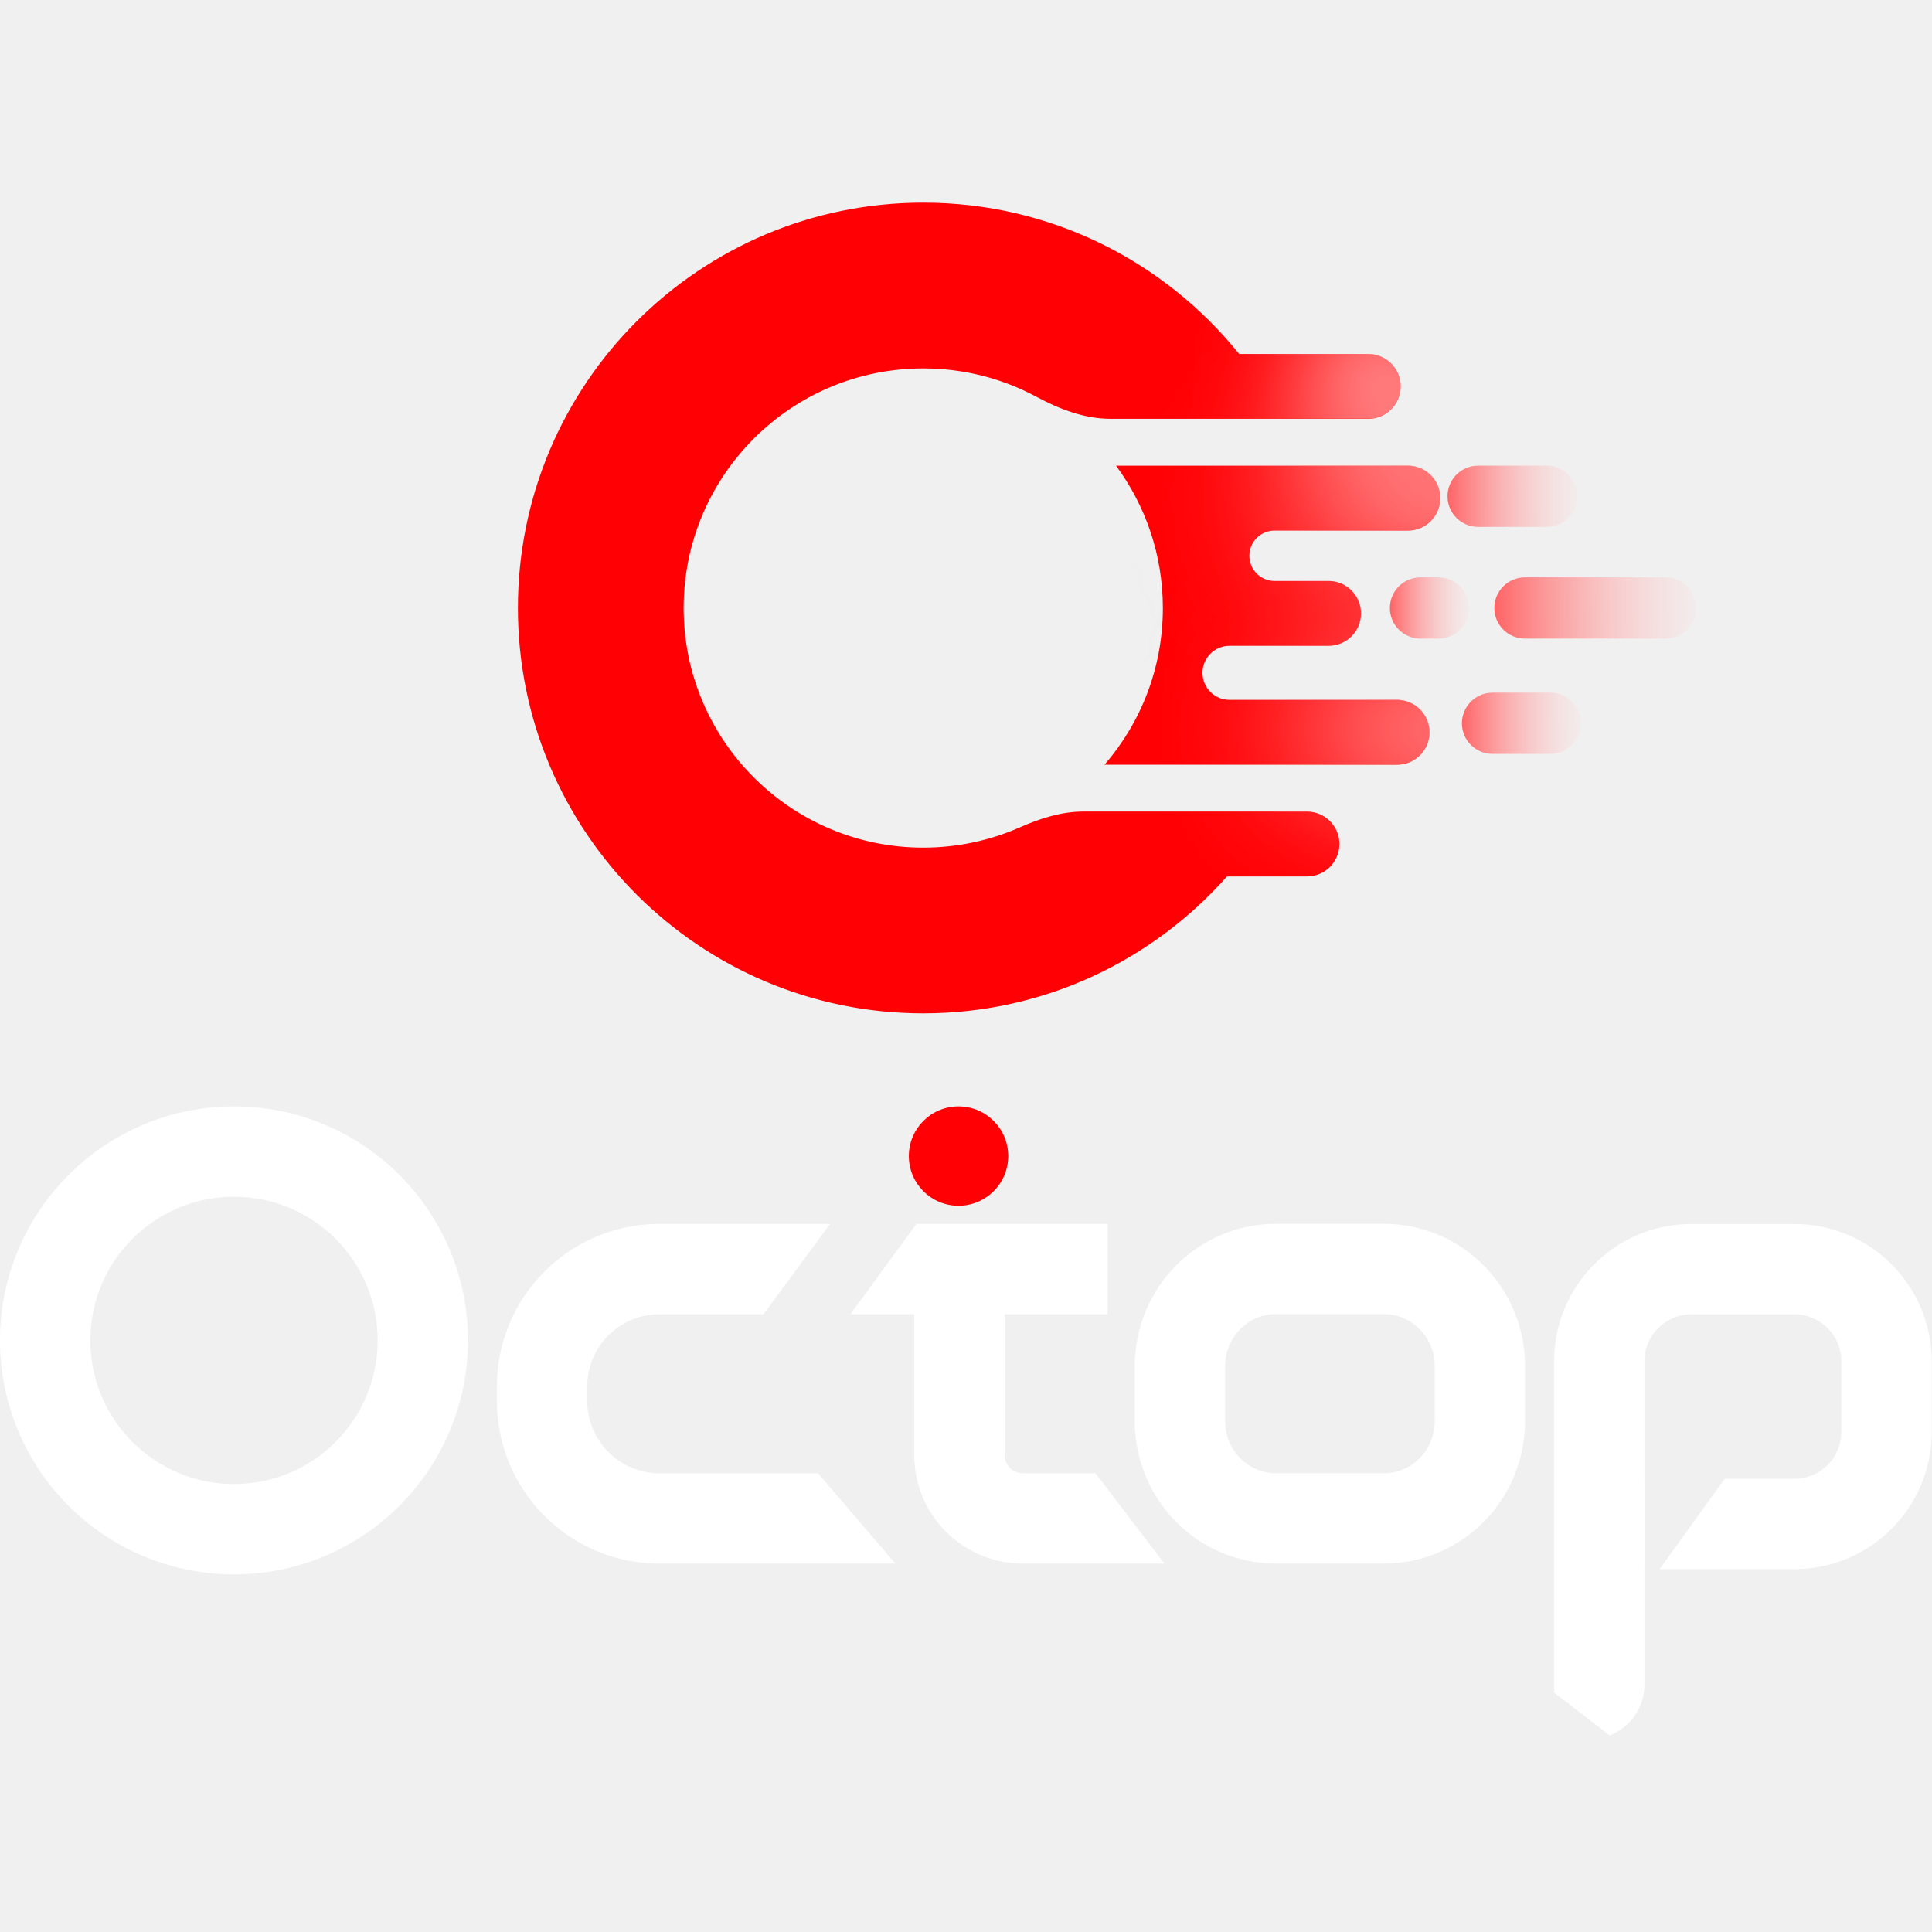
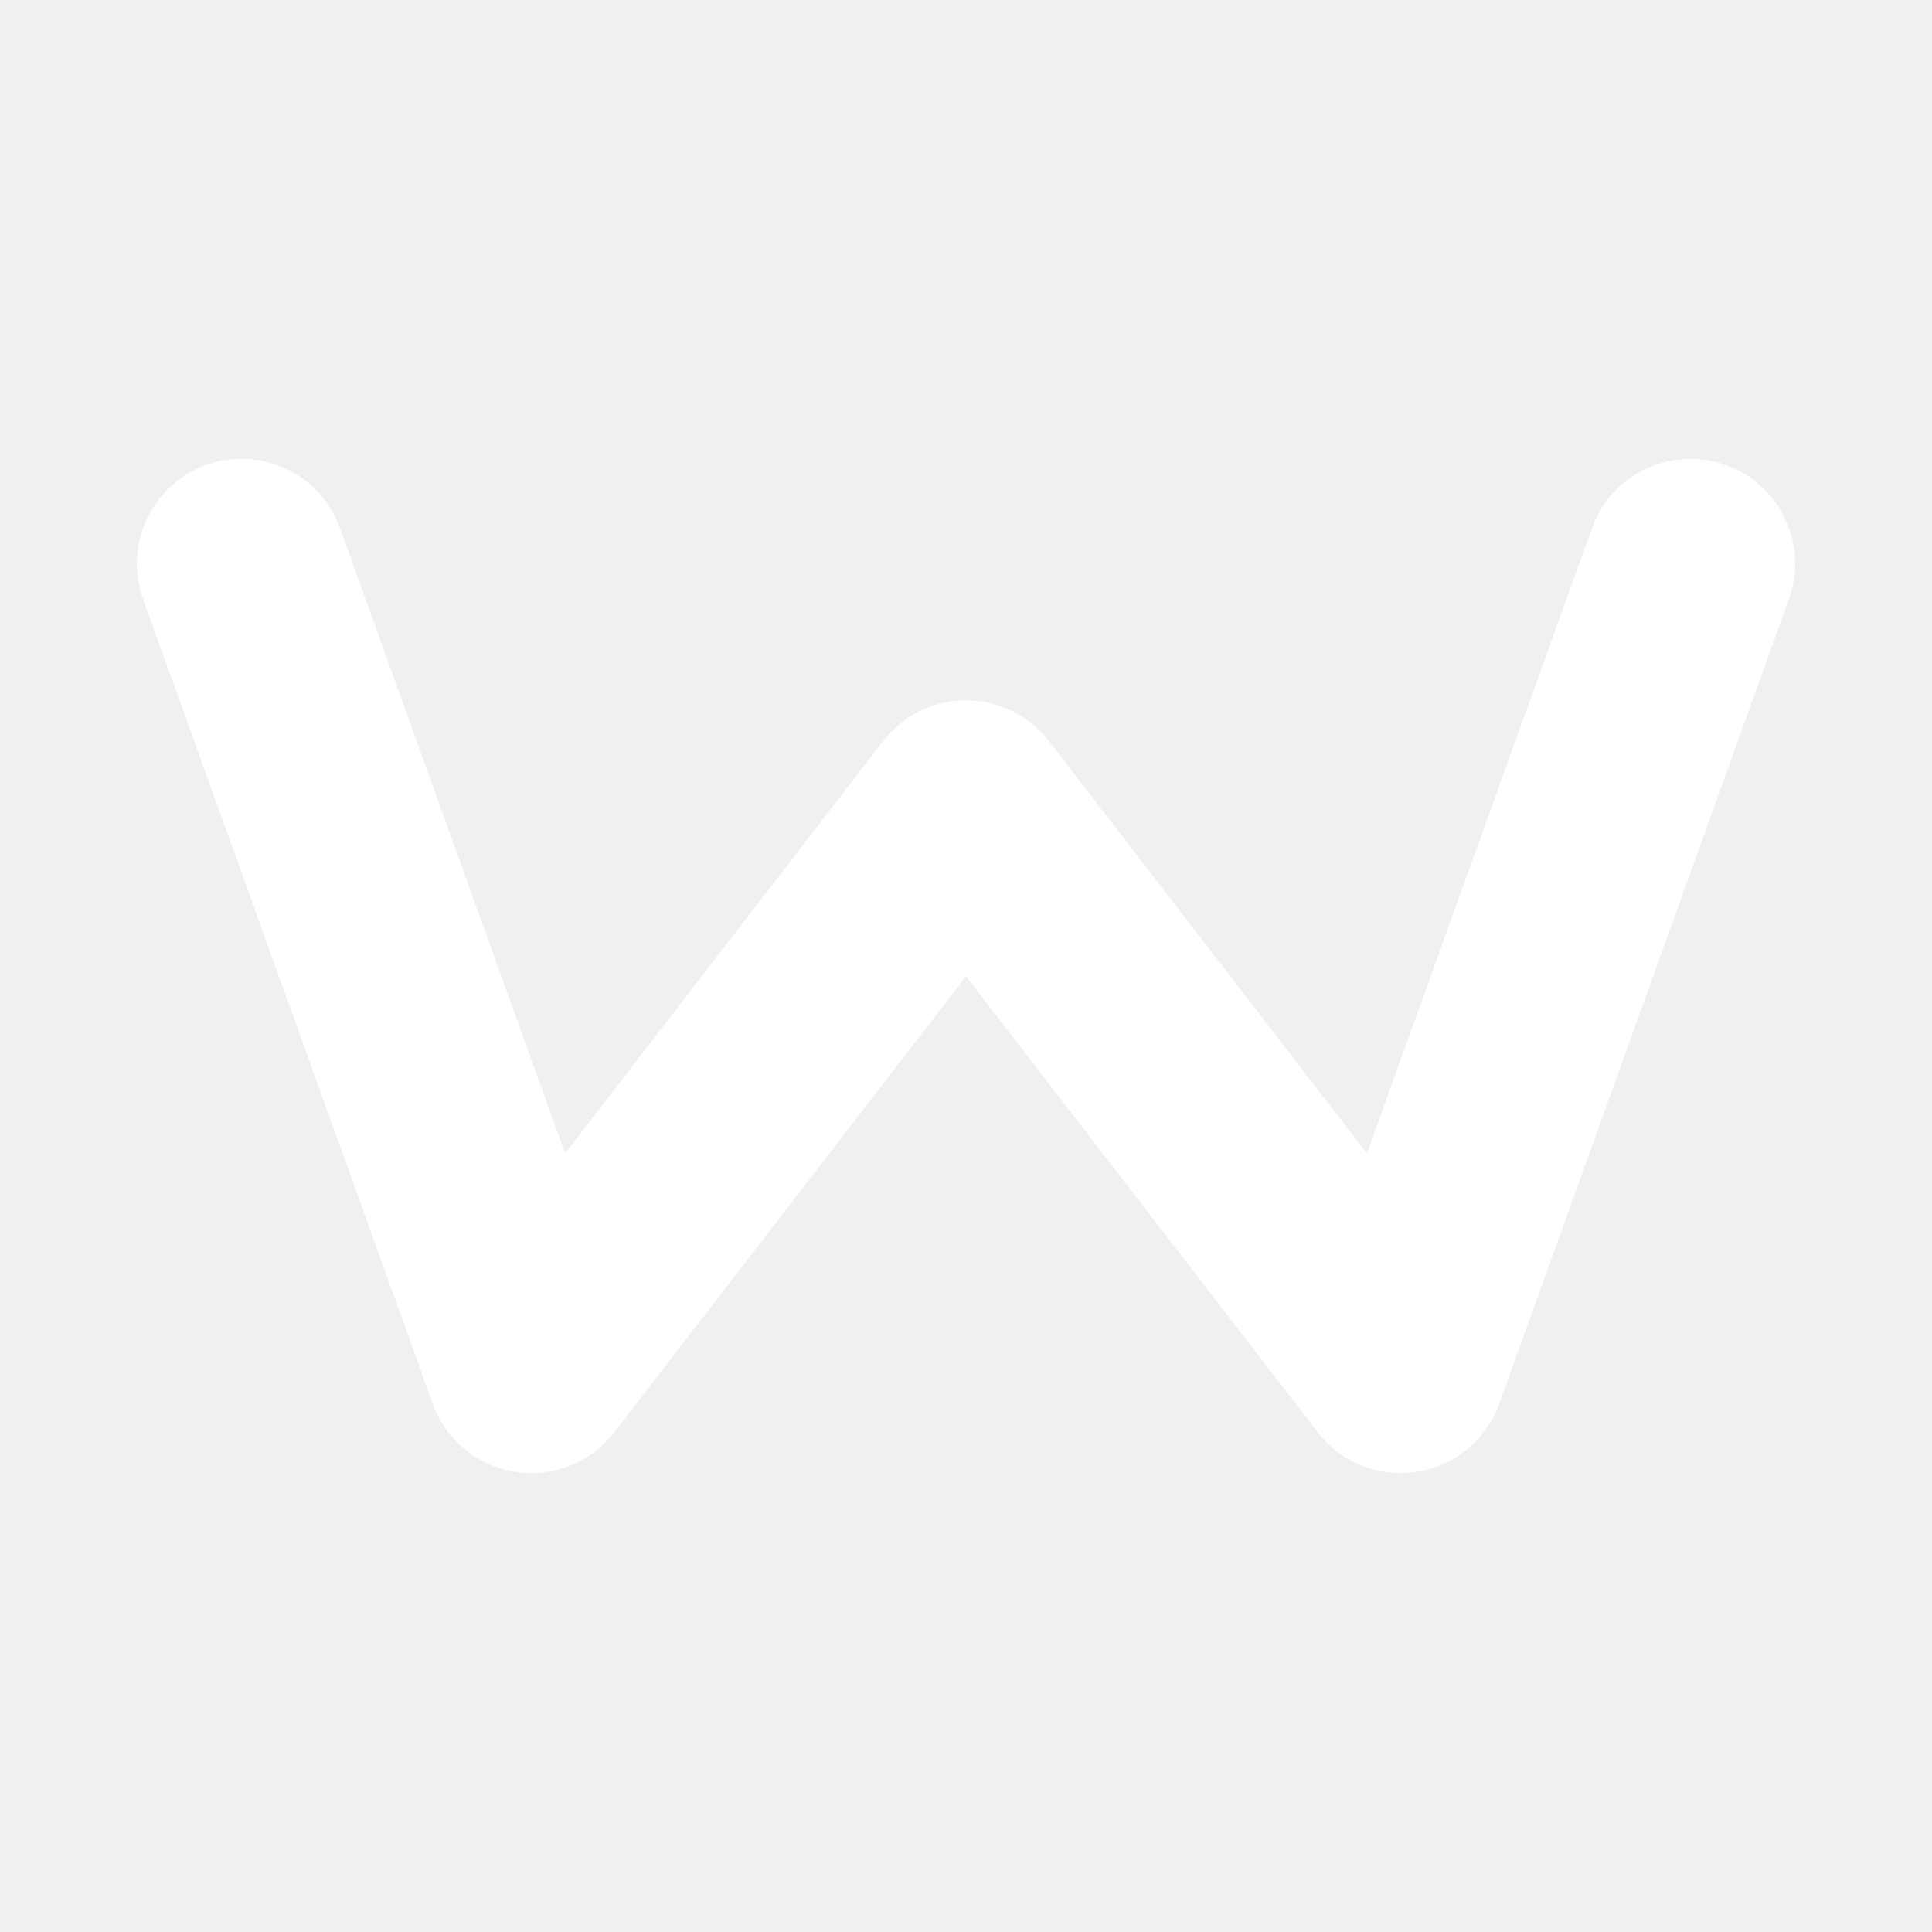
- <svg xmlns="http://www.w3.org/2000/svg" width="512" height="512" viewBox="0 0 512 512" fill="none">
-   <rect x="368.338" y="153.006" width="21.007" height="16.233" rx="8.116" fill="url(#paint0_linear_107_16672)" />
-   <rect x="396.016" y="153.006" width="53.472" height="16.233" rx="8.116" fill="url(#paint1_linear_107_16672)" />
-   <rect x="387.428" y="183.562" width="31.51" height="16.233" rx="8.116" fill="url(#paint2_linear_107_16672)" />
-   <rect x="383.609" y="123.4" width="34.375" height="16.233" rx="8.116" fill="url(#paint3_linear_107_16672)" />
-   <path d="M244.672 53.703C278.512 53.703 308.698 69.351 328.388 93.806H362.599C367.345 93.806 371.193 97.654 371.193 102.4C371.193 107.146 367.345 110.994 362.599 110.994H294.353C287.406 110.994 280.784 108.438 274.664 105.152C265.732 100.356 255.519 97.636 244.671 97.636C209.602 97.636 181.173 126.065 181.173 161.134C181.173 196.203 209.602 224.632 244.671 224.632C253.793 224.632 262.467 222.708 270.307 219.244C275.643 216.886 281.284 215.073 287.118 215.073H337.582C337.581 215.075 337.58 215.077 337.579 215.078H346.367C351.113 215.078 354.961 218.925 354.961 223.671C354.961 228.417 351.113 232.265 346.367 232.265H325.161C305.48 254.516 276.714 268.546 244.672 268.546C185.345 268.546 137.25 220.452 137.25 161.125C137.25 101.798 185.345 53.703 244.672 53.703ZM345.285 123.413H373.103C377.848 123.413 381.696 127.261 381.696 132.007C381.696 136.753 377.849 140.601 373.103 140.601H337.773C334.082 140.601 331.089 143.594 331.089 147.285C331.089 150.977 334.082 153.969 337.773 153.969H352.437C357.021 154.151 360.682 157.925 360.683 162.555C360.683 167.301 356.835 171.148 352.089 171.148H325.83C321.875 171.149 318.669 174.355 318.669 178.31C318.669 182.265 321.875 185.471 325.83 185.472H370.282C375.008 185.496 378.832 189.333 378.832 194.064C378.832 198.81 374.984 202.658 370.238 202.658H343.768L343.767 202.66H292.71C302.342 191.527 308.17 177.011 308.17 161.134C308.17 147.005 303.554 133.955 295.75 123.407H345.282C345.283 123.409 345.284 123.411 345.285 123.413Z" fill="#FF0004" />
-   <mask id="mask0_107_16672" style="mask-type:alpha" maskUnits="userSpaceOnUse" x="137" y="53" width="245" height="216">
-     <path d="M244.703 53.658C278.544 53.658 308.729 69.308 328.419 93.763H362.627C367.373 93.763 371.22 97.611 371.221 102.356C371.221 107.103 367.373 110.95 362.627 110.95H339.733C339.735 110.954 339.737 110.958 339.739 110.962H301.978C298.55 110.962 295.771 113.74 295.771 117.168C295.771 120.596 298.55 123.375 301.978 123.375H345.318L345.319 123.377H373.143C377.888 123.377 381.736 127.225 381.736 131.971C381.736 136.663 377.975 140.474 373.304 140.561H337.799C334.108 140.561 331.115 143.553 331.114 147.244C331.114 150.936 334.107 153.929 337.799 153.929H352.495C357.07 154.122 360.72 157.89 360.721 162.513C360.721 167.259 356.873 171.106 352.127 171.106H351.661C351.661 171.108 351.66 171.111 351.66 171.112H325.859C321.904 171.112 318.698 174.319 318.698 178.274C318.698 182.229 321.904 185.436 325.859 185.436H370.489C375.133 185.553 378.861 189.352 378.861 194.023C378.861 198.769 375.013 202.617 370.268 202.617H343.798C343.796 202.621 343.794 202.624 343.793 202.628H301.978C298.55 202.628 295.771 205.407 295.771 208.835C295.771 212.263 298.55 215.041 301.978 215.041H346.692C351.302 215.197 354.991 218.98 354.991 223.627C354.991 228.373 351.144 232.221 346.397 232.221H325.191C305.51 254.472 276.745 268.502 244.703 268.502C185.376 268.502 137.281 220.407 137.281 161.08C137.282 101.753 185.376 53.658 244.703 53.658ZM243.732 106.197C213.41 106.197 188.828 130.779 188.828 161.102C188.828 191.424 213.41 216.006 243.732 216.006C274.055 216.006 298.637 191.424 298.637 161.102C298.637 130.779 274.055 106.197 243.732 106.197Z" fill="black" />
-   </mask>
-   <g mask="url(#mask0_107_16672)">
-     <g filter="url(#filter0_f_107_16672)">
-       <ellipse cx="366.441" cy="99.283" rx="21.232" ry="16.236" fill="#FFDEDE" fill-opacity="0.8" />
-     </g>
-     <g filter="url(#filter1_f_107_16672)">
-       <ellipse cx="385.58" cy="131.455" rx="47.414" ry="14.456" fill="#FFD1D1" />
-     </g>
-     <g filter="url(#filter2_f_107_16672)">
-       <ellipse cx="386.736" cy="193.325" rx="46.258" ry="13.877" fill="#FFD1D1" />
-     </g>
+ <svg xmlns="http://www.w3.org/2000/svg" width="240" height="240" viewBox="0 0 240 240" fill="none">
+   <g stroke="#FFFFFF" stroke-width="26" stroke-linecap="round" stroke-linejoin="round" fill="none">
+     <polyline points="30,70 66,170 120,100 174,170 210,70" />
  </g>
-   <circle cx="62.011" cy="355.214" r="50.039" stroke="white" stroke-width="23.942" />
-   <path d="M338.074 336.299H366.806C380.702 336.299 392.185 347.721 392.185 362.08V376.6C392.185 390.959 380.702 402.38 366.806 402.38H338.074C324.178 402.38 312.695 390.959 312.695 376.6V362.08C312.695 347.721 324.178 336.299 338.074 336.299Z" stroke="white" stroke-width="23.942" />
-   <path d="M202.347 348.29H174.772C164.194 348.29 155.618 356.866 155.618 367.444V371.274C155.618 381.853 164.194 390.429 174.772 390.429H216.78L237.309 414.371H174.772L173.66 414.356C150.373 413.767 131.676 394.704 131.676 371.274V367.444C131.676 344.015 150.373 324.951 173.66 324.361L174.772 324.348H219.978L202.347 348.29Z" fill="white" />
-   <path d="M266.24 369.345H266.235V385.625C266.236 388.269 268.379 390.414 271.023 390.414H290.324L308.562 414.356H271.023L270.282 414.347C254.757 413.953 242.293 401.245 242.293 385.625V345.402H266.24V369.345Z" fill="white" />
-   <circle cx="254.018" cy="306.371" r="13.168" fill="#FF0004" />
-   <path d="M293.532 348.29H225.359L242.883 324.348H293.532V348.29Z" fill="white" />
-   <path d="M475.53 324.373C495.629 324.373 511.923 340.667 511.923 360.766V379.44L511.911 380.38C511.42 399.732 495.822 415.331 476.47 415.821L475.53 415.833H439.81L457.059 391.891H475.53C482.406 391.891 487.98 386.316 487.98 379.44V360.766C487.98 353.89 482.406 348.315 475.53 348.315H448.236C441.36 348.315 435.786 353.89 435.786 360.766V391.891H435.803V415.83L435.804 415.833H435.786V446.48C435.786 452.598 431.961 457.822 426.572 459.894L411.844 448.556V360.766C411.844 340.981 427.632 324.883 447.297 324.385L448.236 324.373H475.53Z" fill="white" />
-   <defs>
-     <filter id="filter0_f_107_16672" x="316.563" y="54.401" width="99.756" height="89.764" filterUnits="userSpaceOnUse" color-interpolation-filters="sRGB">
-       <feFlood flood-opacity="0" result="BackgroundImageFix" />
-       <feBlend mode="normal" in="SourceGraphic" in2="BackgroundImageFix" result="shape" />
-       <feGaussianBlur stdDeviation="14.323" result="effect1_foregroundBlur_107_16672" />
-     </filter>
-     <filter id="filter1_f_107_16672" x="299.972" y="78.806" width="171.217" height="105.299" filterUnits="userSpaceOnUse" color-interpolation-filters="sRGB">
-       <feFlood flood-opacity="0" result="BackgroundImageFix" />
-       <feBlend mode="normal" in="SourceGraphic" in2="BackgroundImageFix" result="shape" />
-       <feGaussianBlur stdDeviation="19.097" result="effect1_foregroundBlur_107_16672" />
-     </filter>
-     <filter id="filter2_f_107_16672" x="302.284" y="141.253" width="168.904" height="104.143" filterUnits="userSpaceOnUse" color-interpolation-filters="sRGB">
-       <feFlood flood-opacity="0" result="BackgroundImageFix" />
-       <feBlend mode="normal" in="SourceGraphic" in2="BackgroundImageFix" result="shape" />
-       <feGaussianBlur stdDeviation="19.097" result="effect1_foregroundBlur_107_16672" />
-     </filter>
-     <linearGradient id="paint0_linear_107_16672" x1="393.202" y1="161.014" x2="368.338" y2="161.055" gradientUnits="userSpaceOnUse">
-       <stop stop-color="#FFE7E7" stop-opacity="0" />
-       <stop offset="1" stop-color="#FF6466" />
-     </linearGradient>
-     <linearGradient id="paint1_linear_107_16672" x1="459.306" y1="161.014" x2="396.016" y2="161.275" gradientUnits="userSpaceOnUse">
-       <stop stop-color="#FFE7E7" stop-opacity="0" />
-       <stop offset="1" stop-color="#FF6466" />
-     </linearGradient>
-     <linearGradient id="paint2_linear_107_16672" x1="424.724" y1="191.571" x2="387.428" y2="191.662" gradientUnits="userSpaceOnUse">
-       <stop stop-color="#FFE7E7" stop-opacity="0" />
-       <stop offset="1" stop-color="#FF6466" />
-     </linearGradient>
-     <linearGradient id="paint3_linear_107_16672" x1="424.296" y1="131.409" x2="383.609" y2="131.517" gradientUnits="userSpaceOnUse">
-       <stop stop-color="#FFE7E7" stop-opacity="0" />
-       <stop offset="1" stop-color="#FF6466" />
-     </linearGradient>
-   </defs>
</svg>
